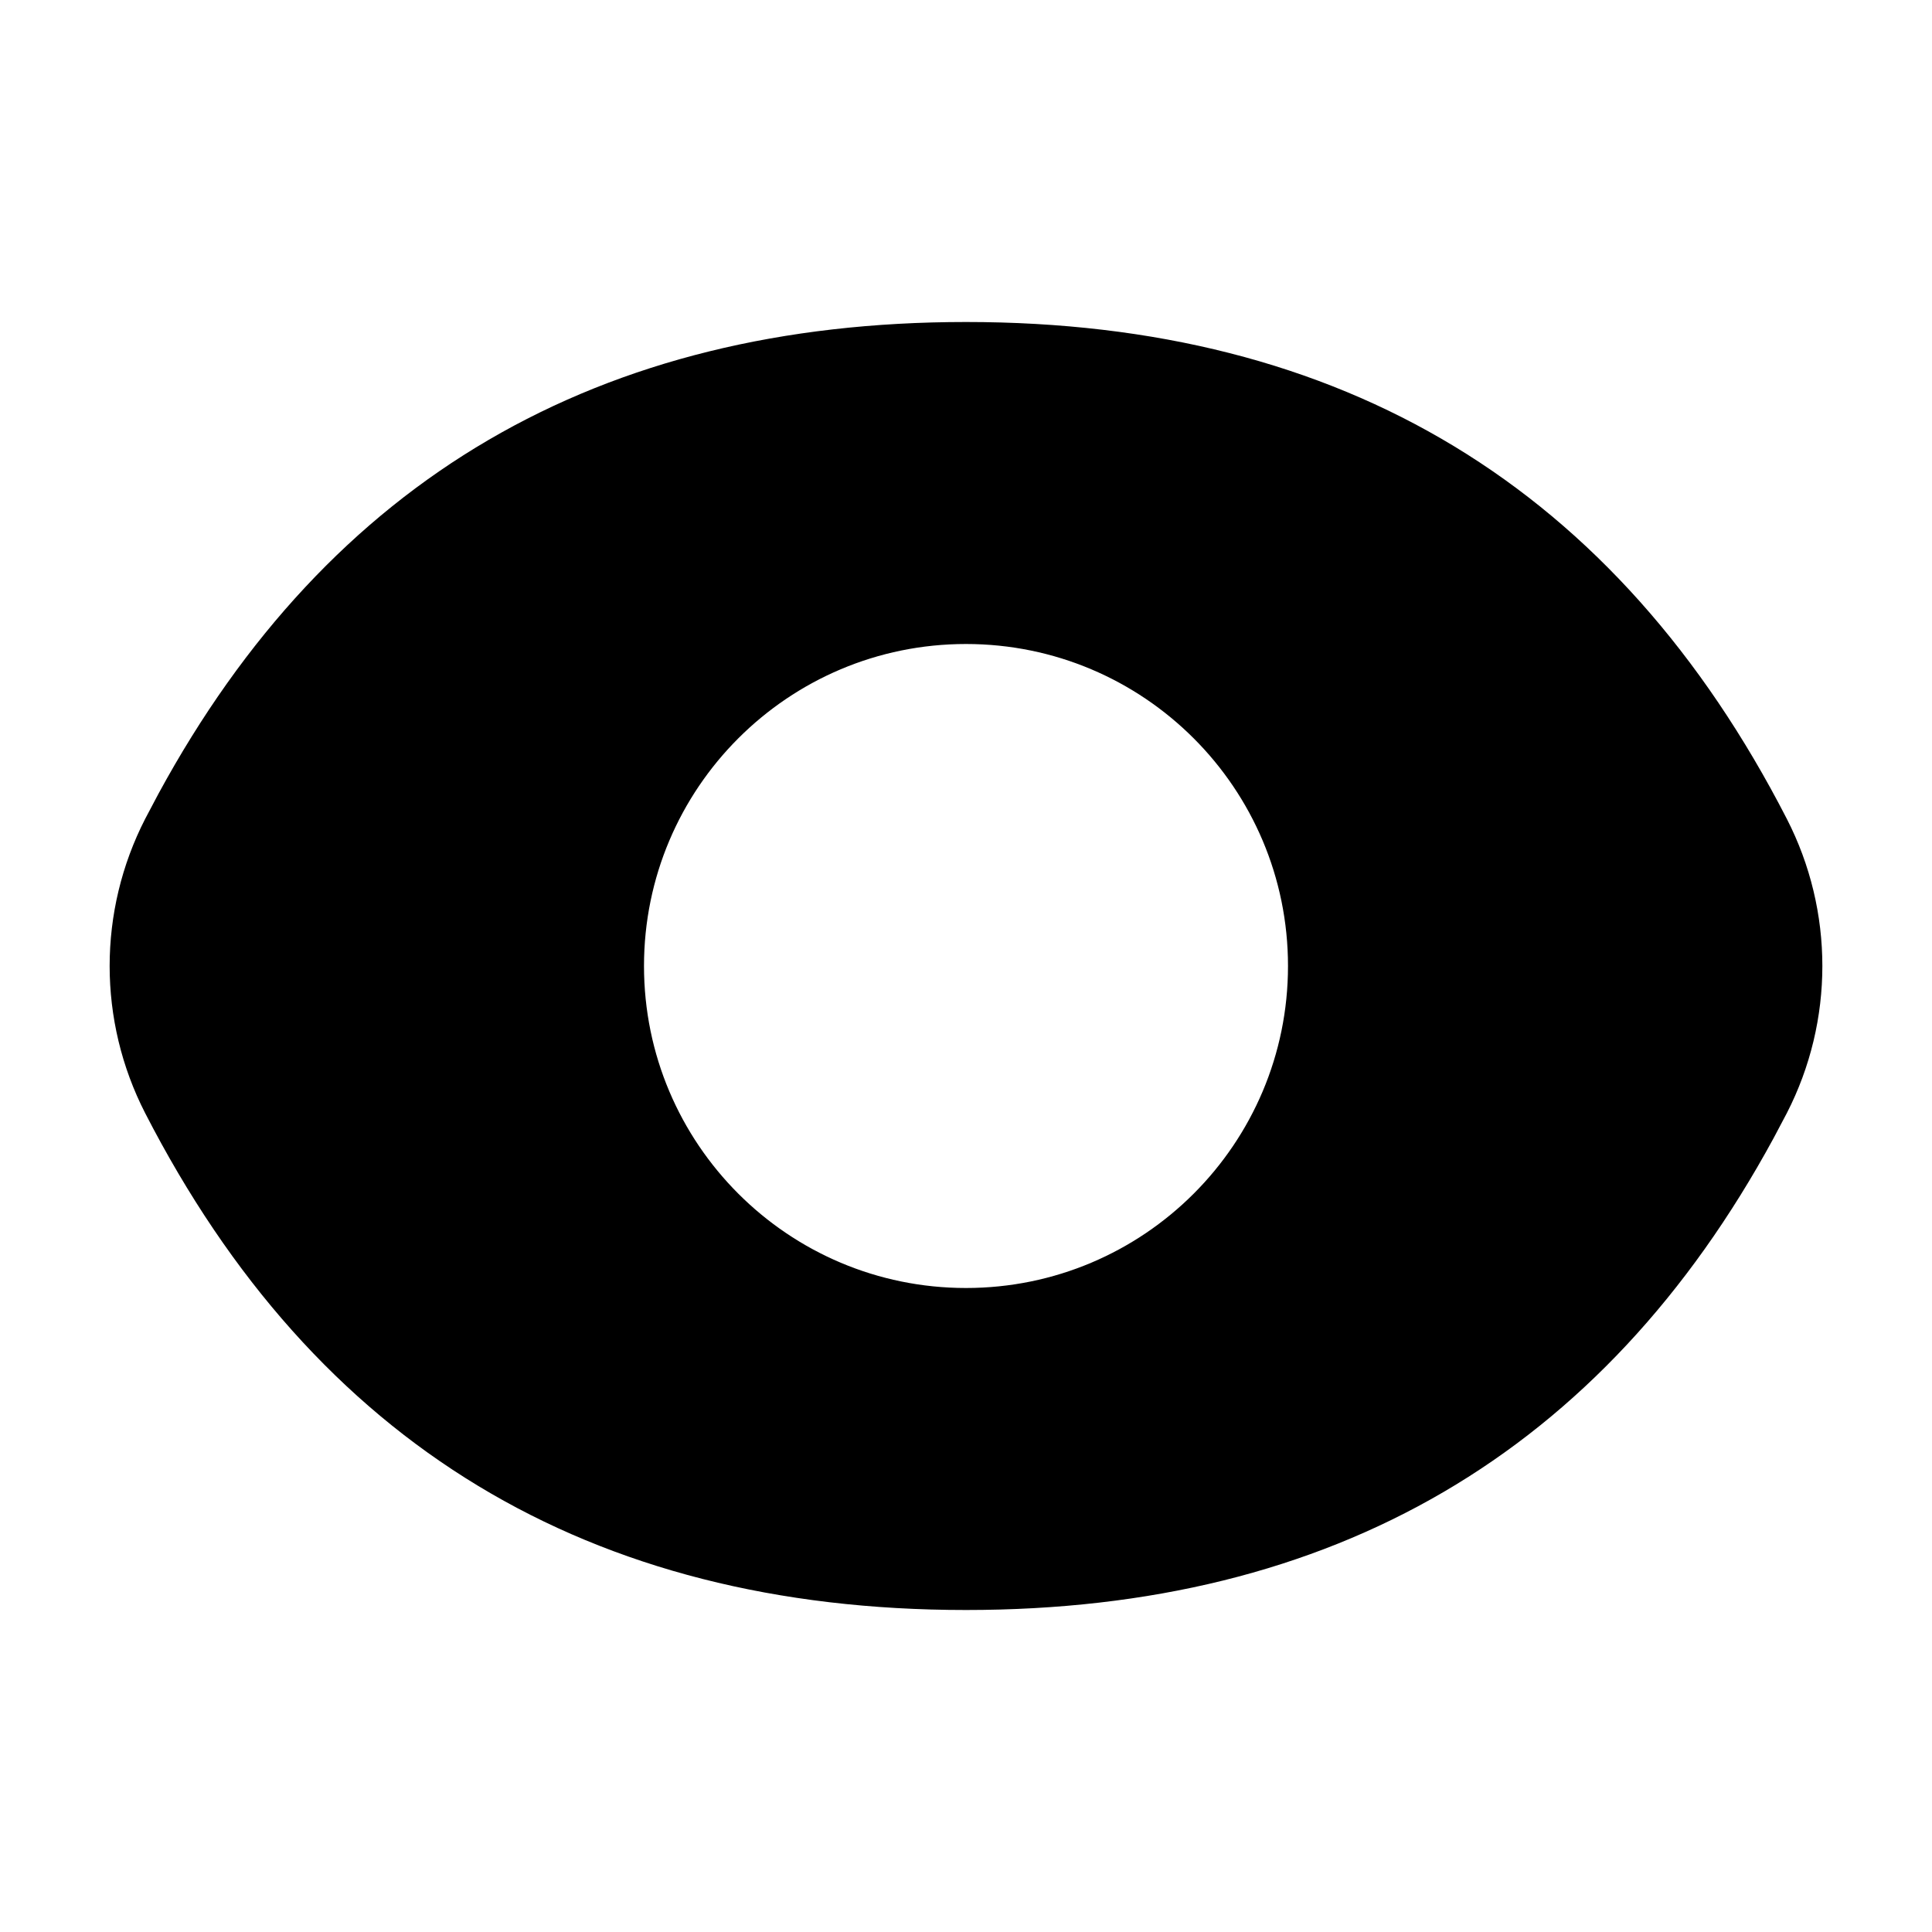
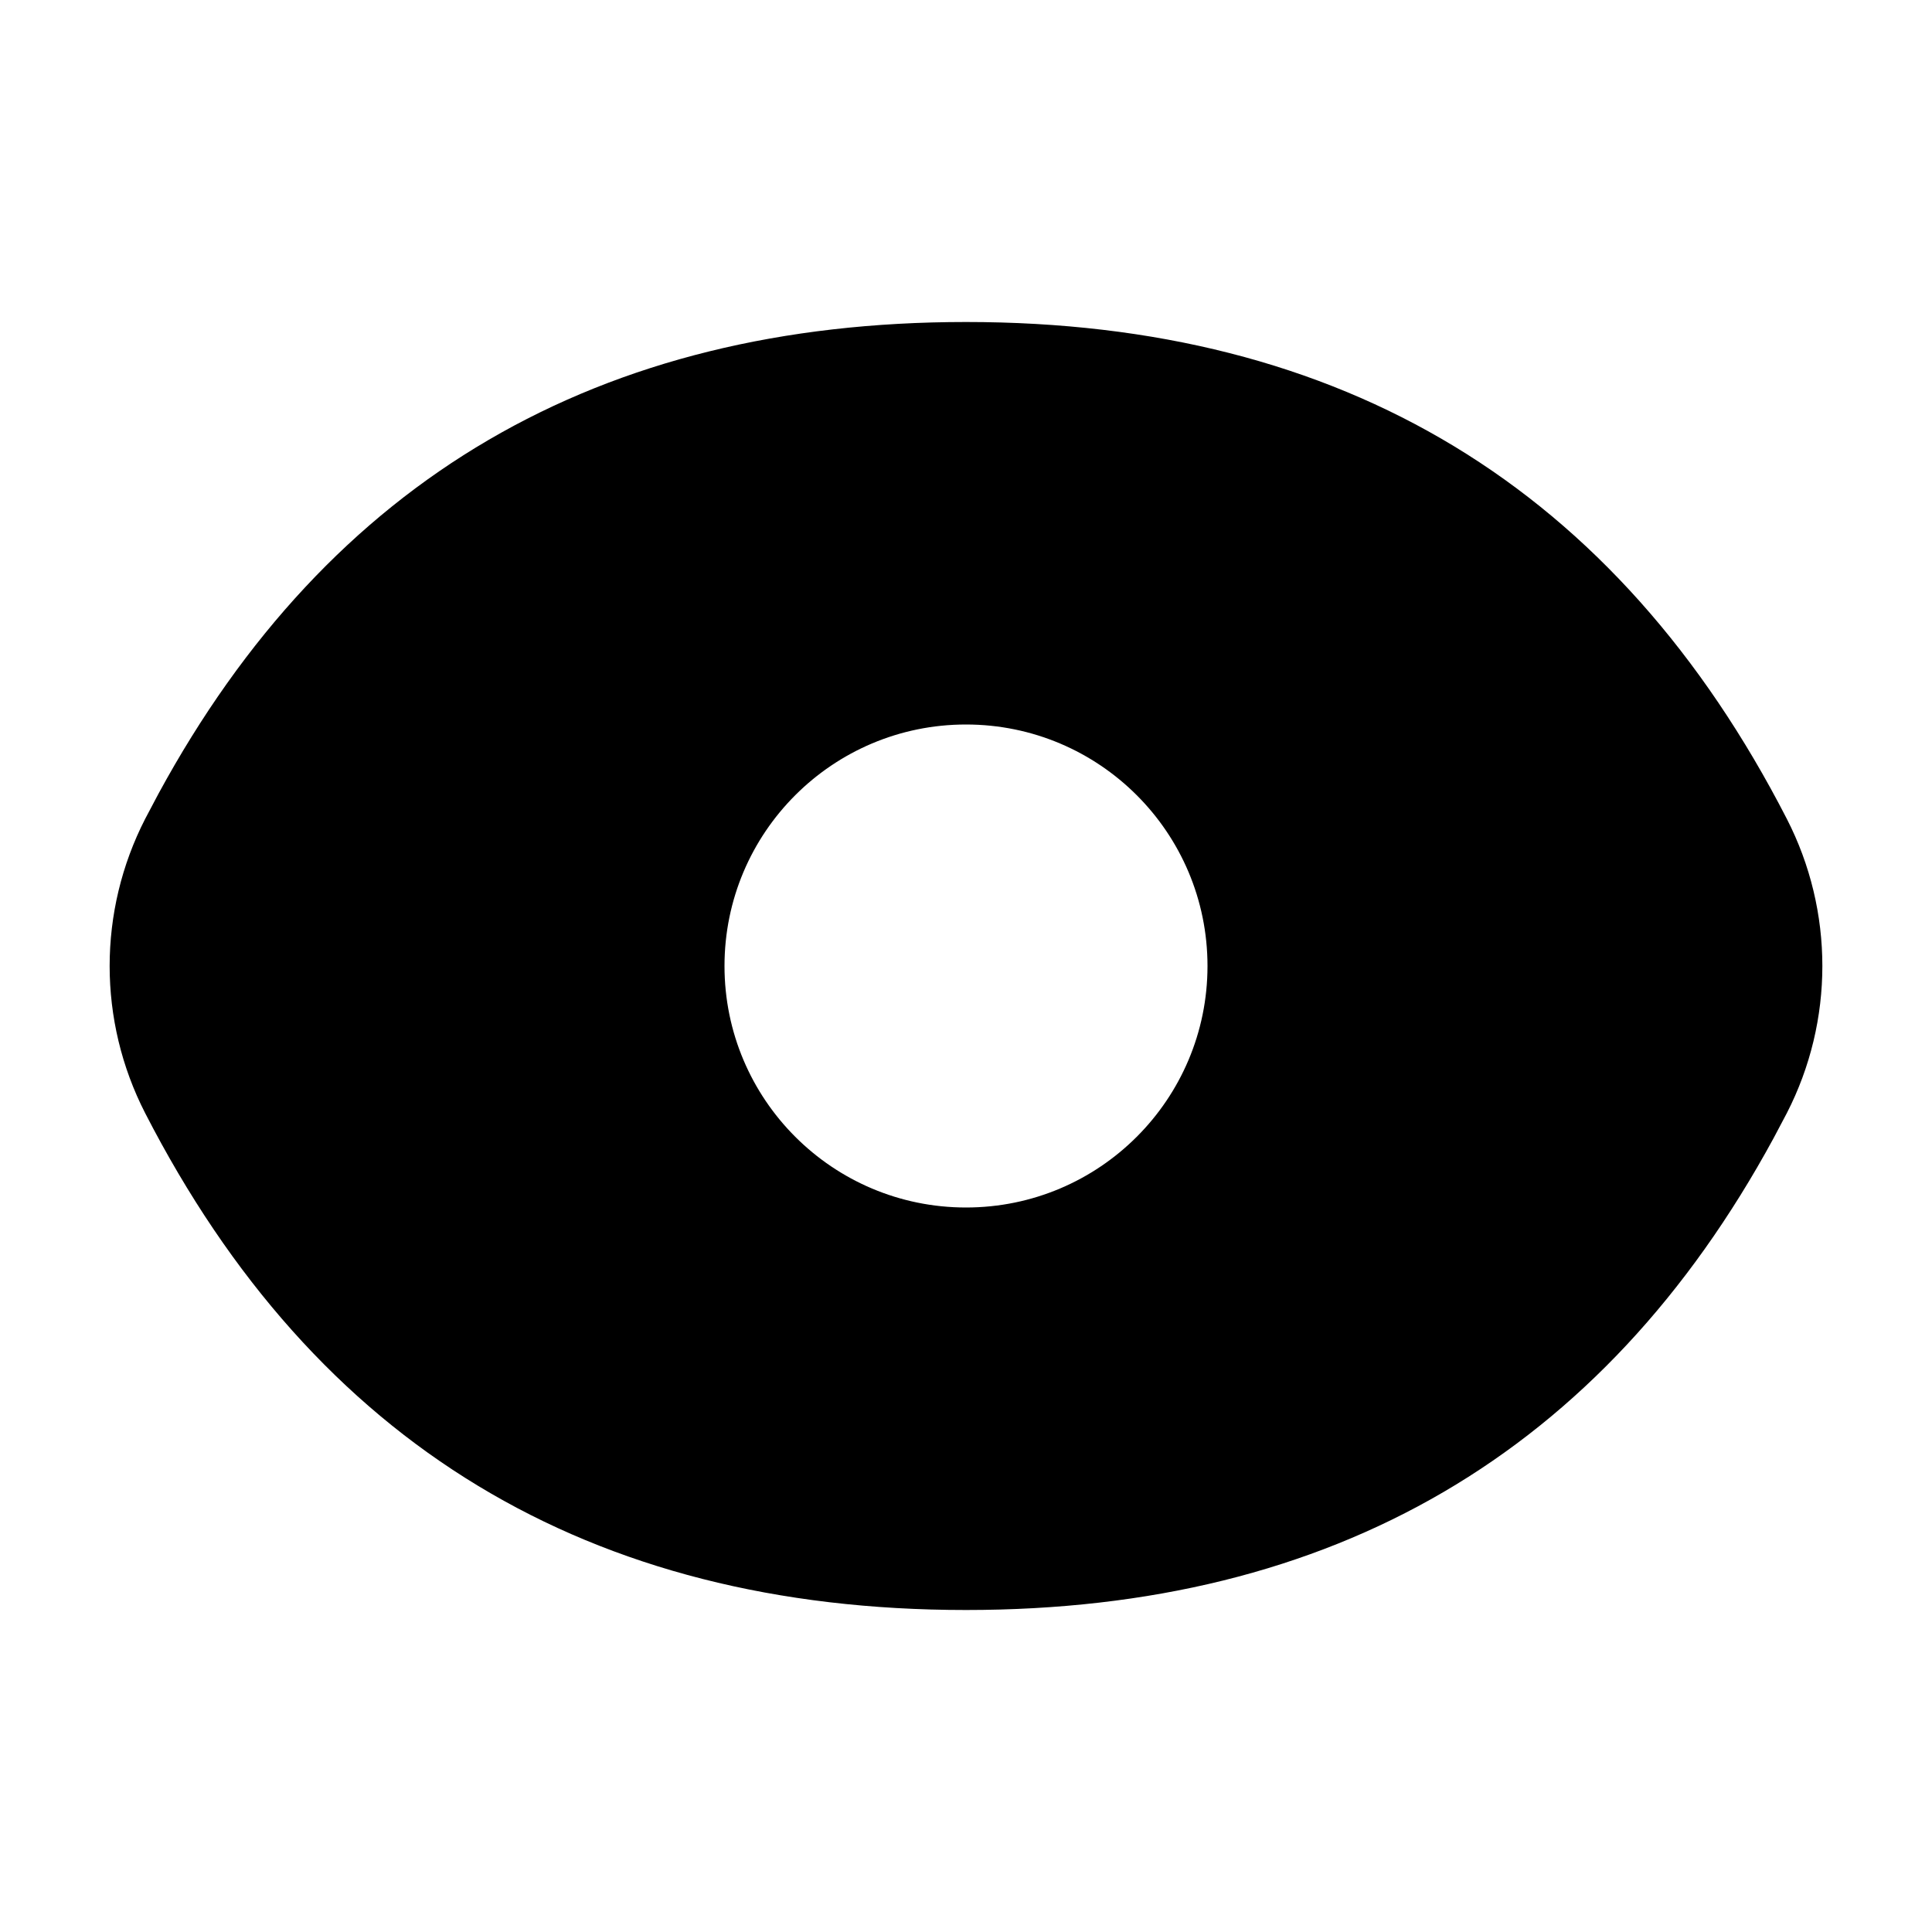
<svg xmlns="http://www.w3.org/2000/svg" width="24" height="24" viewBox="0 0 24 24">
-   <path d="M12,4 C16.685,4 20.084,6.058 22.197,10.173 C22.785,11.32 22.785,12.68 22.197,13.827 L22.197,13.827 L22.032,14.139 C19.909,18.046 16.565,20 12,20 C7.315,20 3.916,17.942 1.803,13.827 C1.215,12.68 1.215,11.32 1.803,10.173 L1.803,10.173 L1.968,9.861 C4.091,5.954 7.435,4 12,4 Z M12,8 C9.791,8 8,9.791 8,12 C8,14.209 9.791,16 12,16 C14.209,16 16,14.209 16,12 C16,9.791 14.209,8 12,8 Z" />
+   <path d="M12,4 C16.685,4 20.084,6.058 22.197,10.173 C22.785,11.32 22.785,12.68 22.197,13.827 L22.197,13.827 L22.032,14.139 C19.909,18.046 16.565,20 12,20 C7.315,20 3.916,17.942 1.803,13.827 C1.215,12.68 1.215,11.32 1.803,10.173 L1.803,10.173 L1.968,9.861 C4.091,5.954 7.435,4 12,4 Z M12,9 C10.343,9 9,10.343 9,12 C9,13.657 10.343,15 12,15 C13.657,15 15,13.657 15,12 C15,10.343 13.657,9 12,9 Z" />
</svg>
